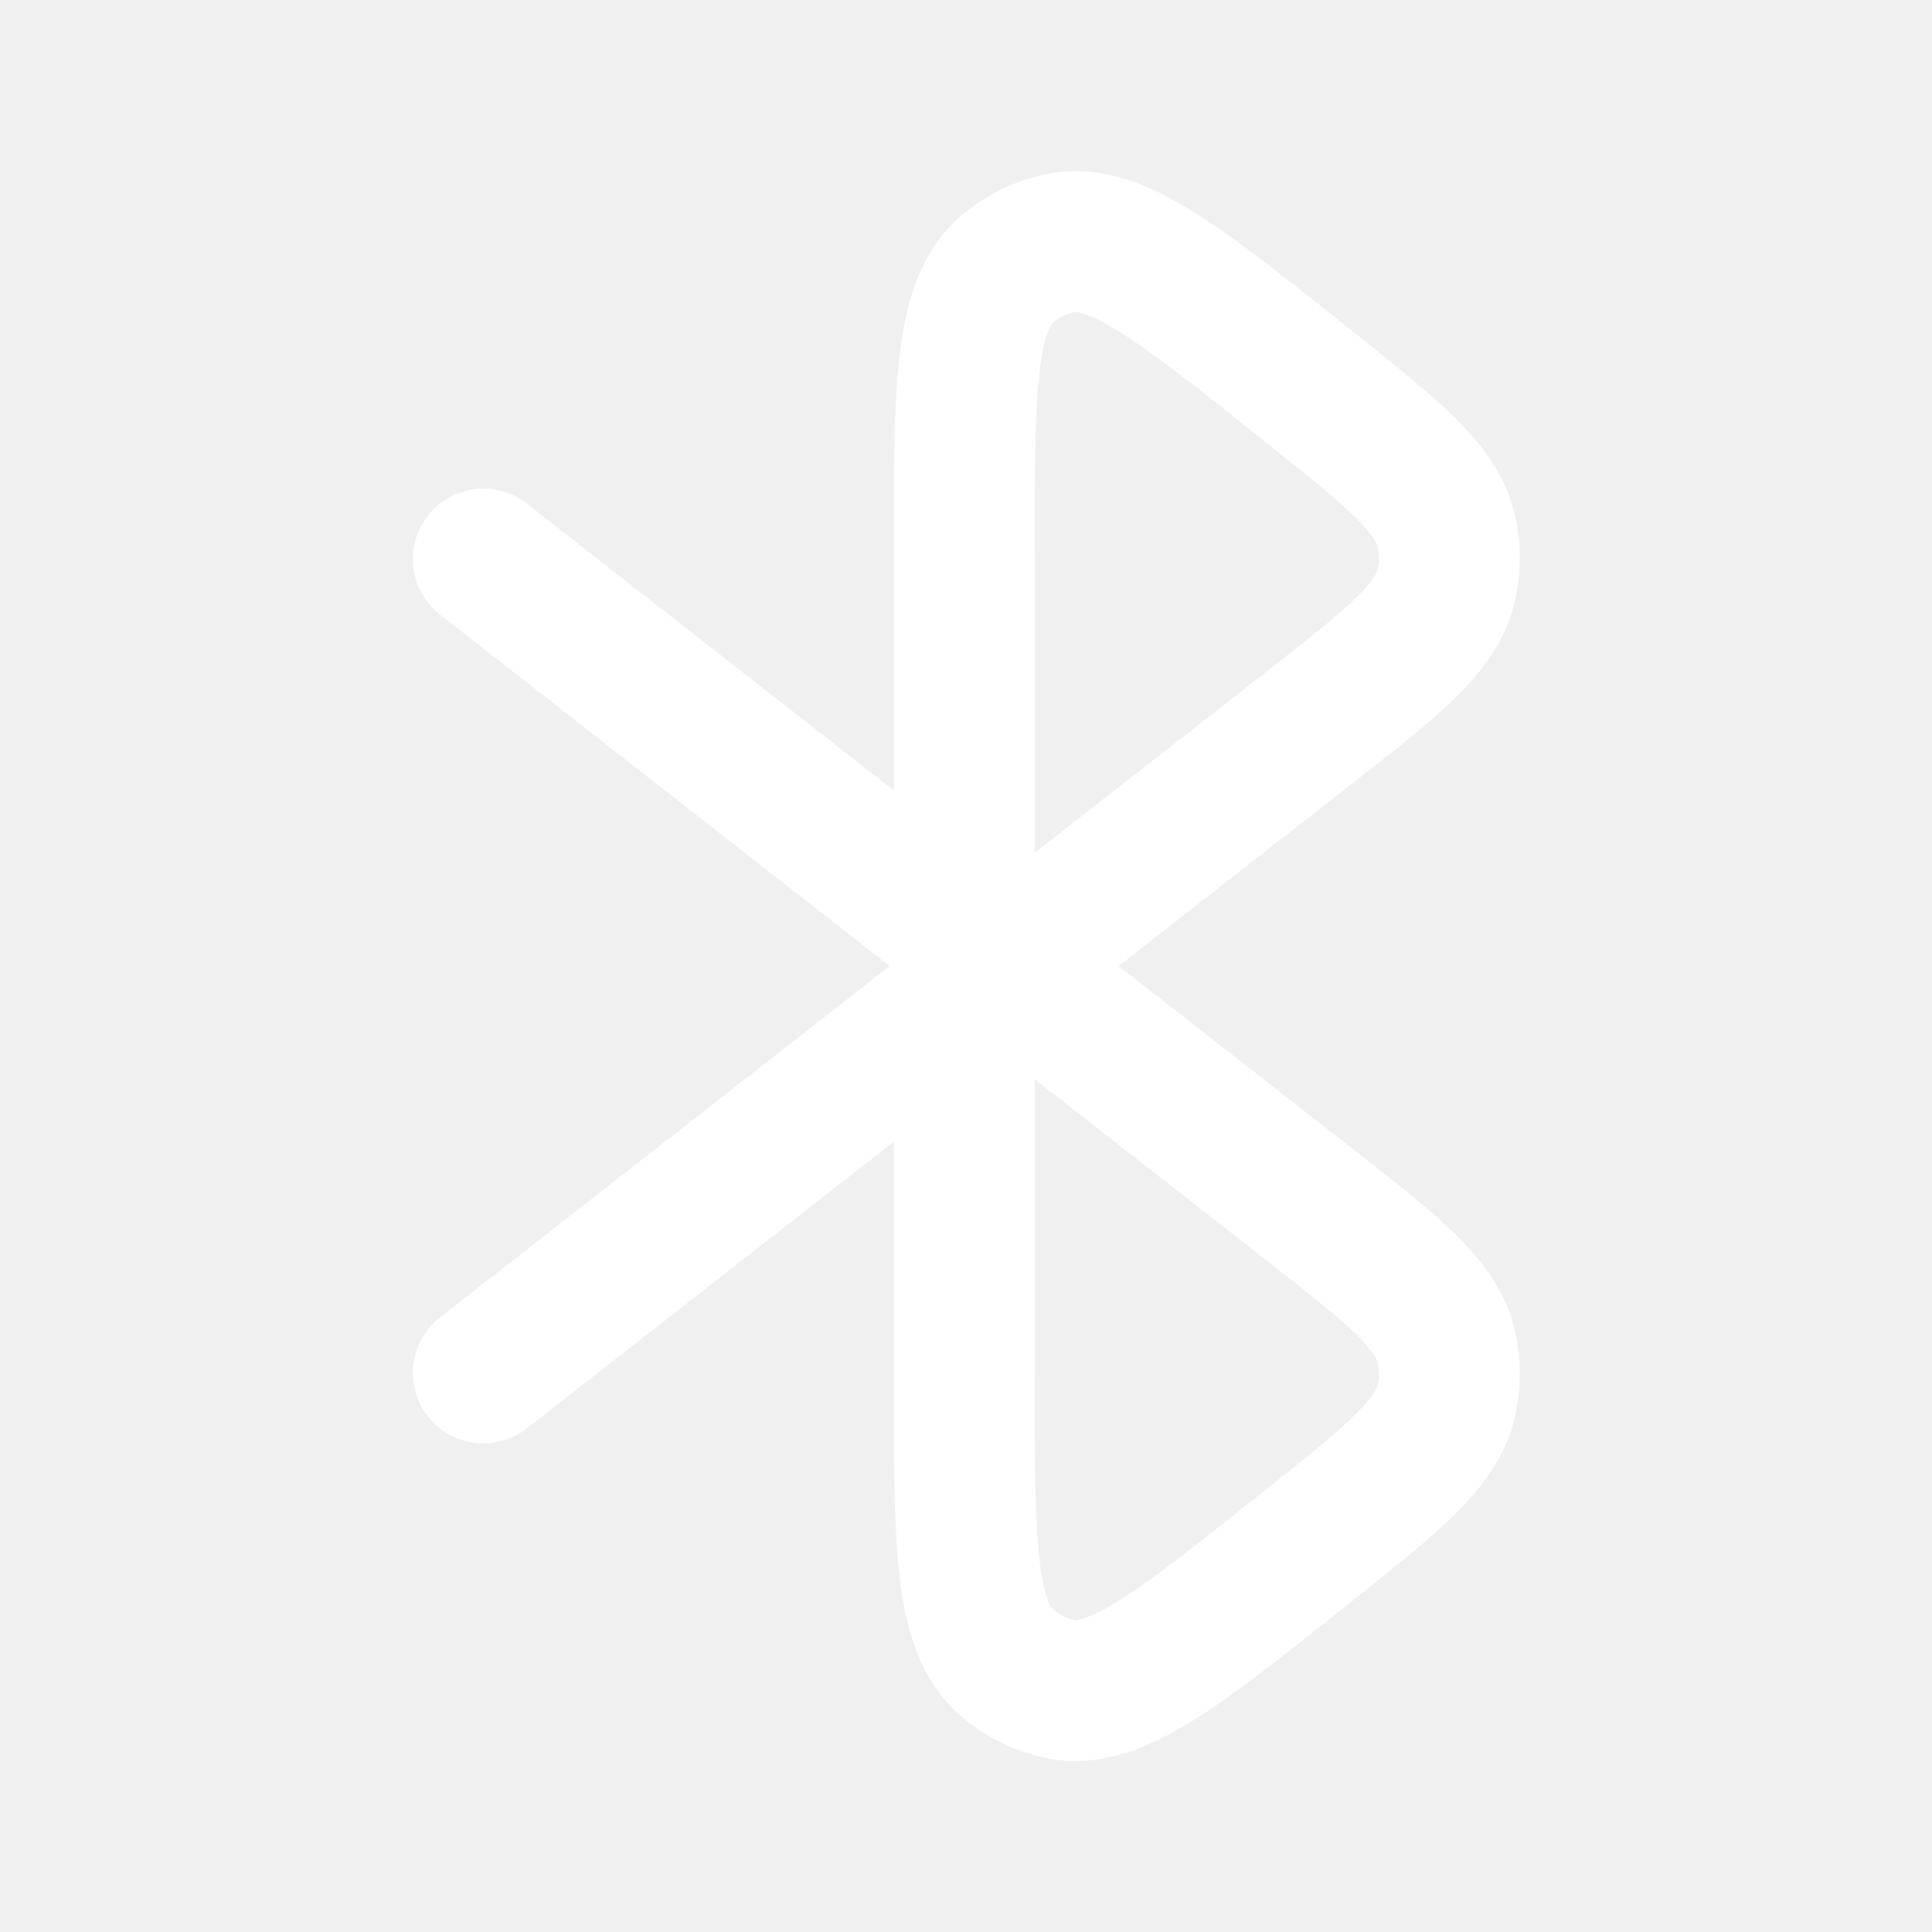
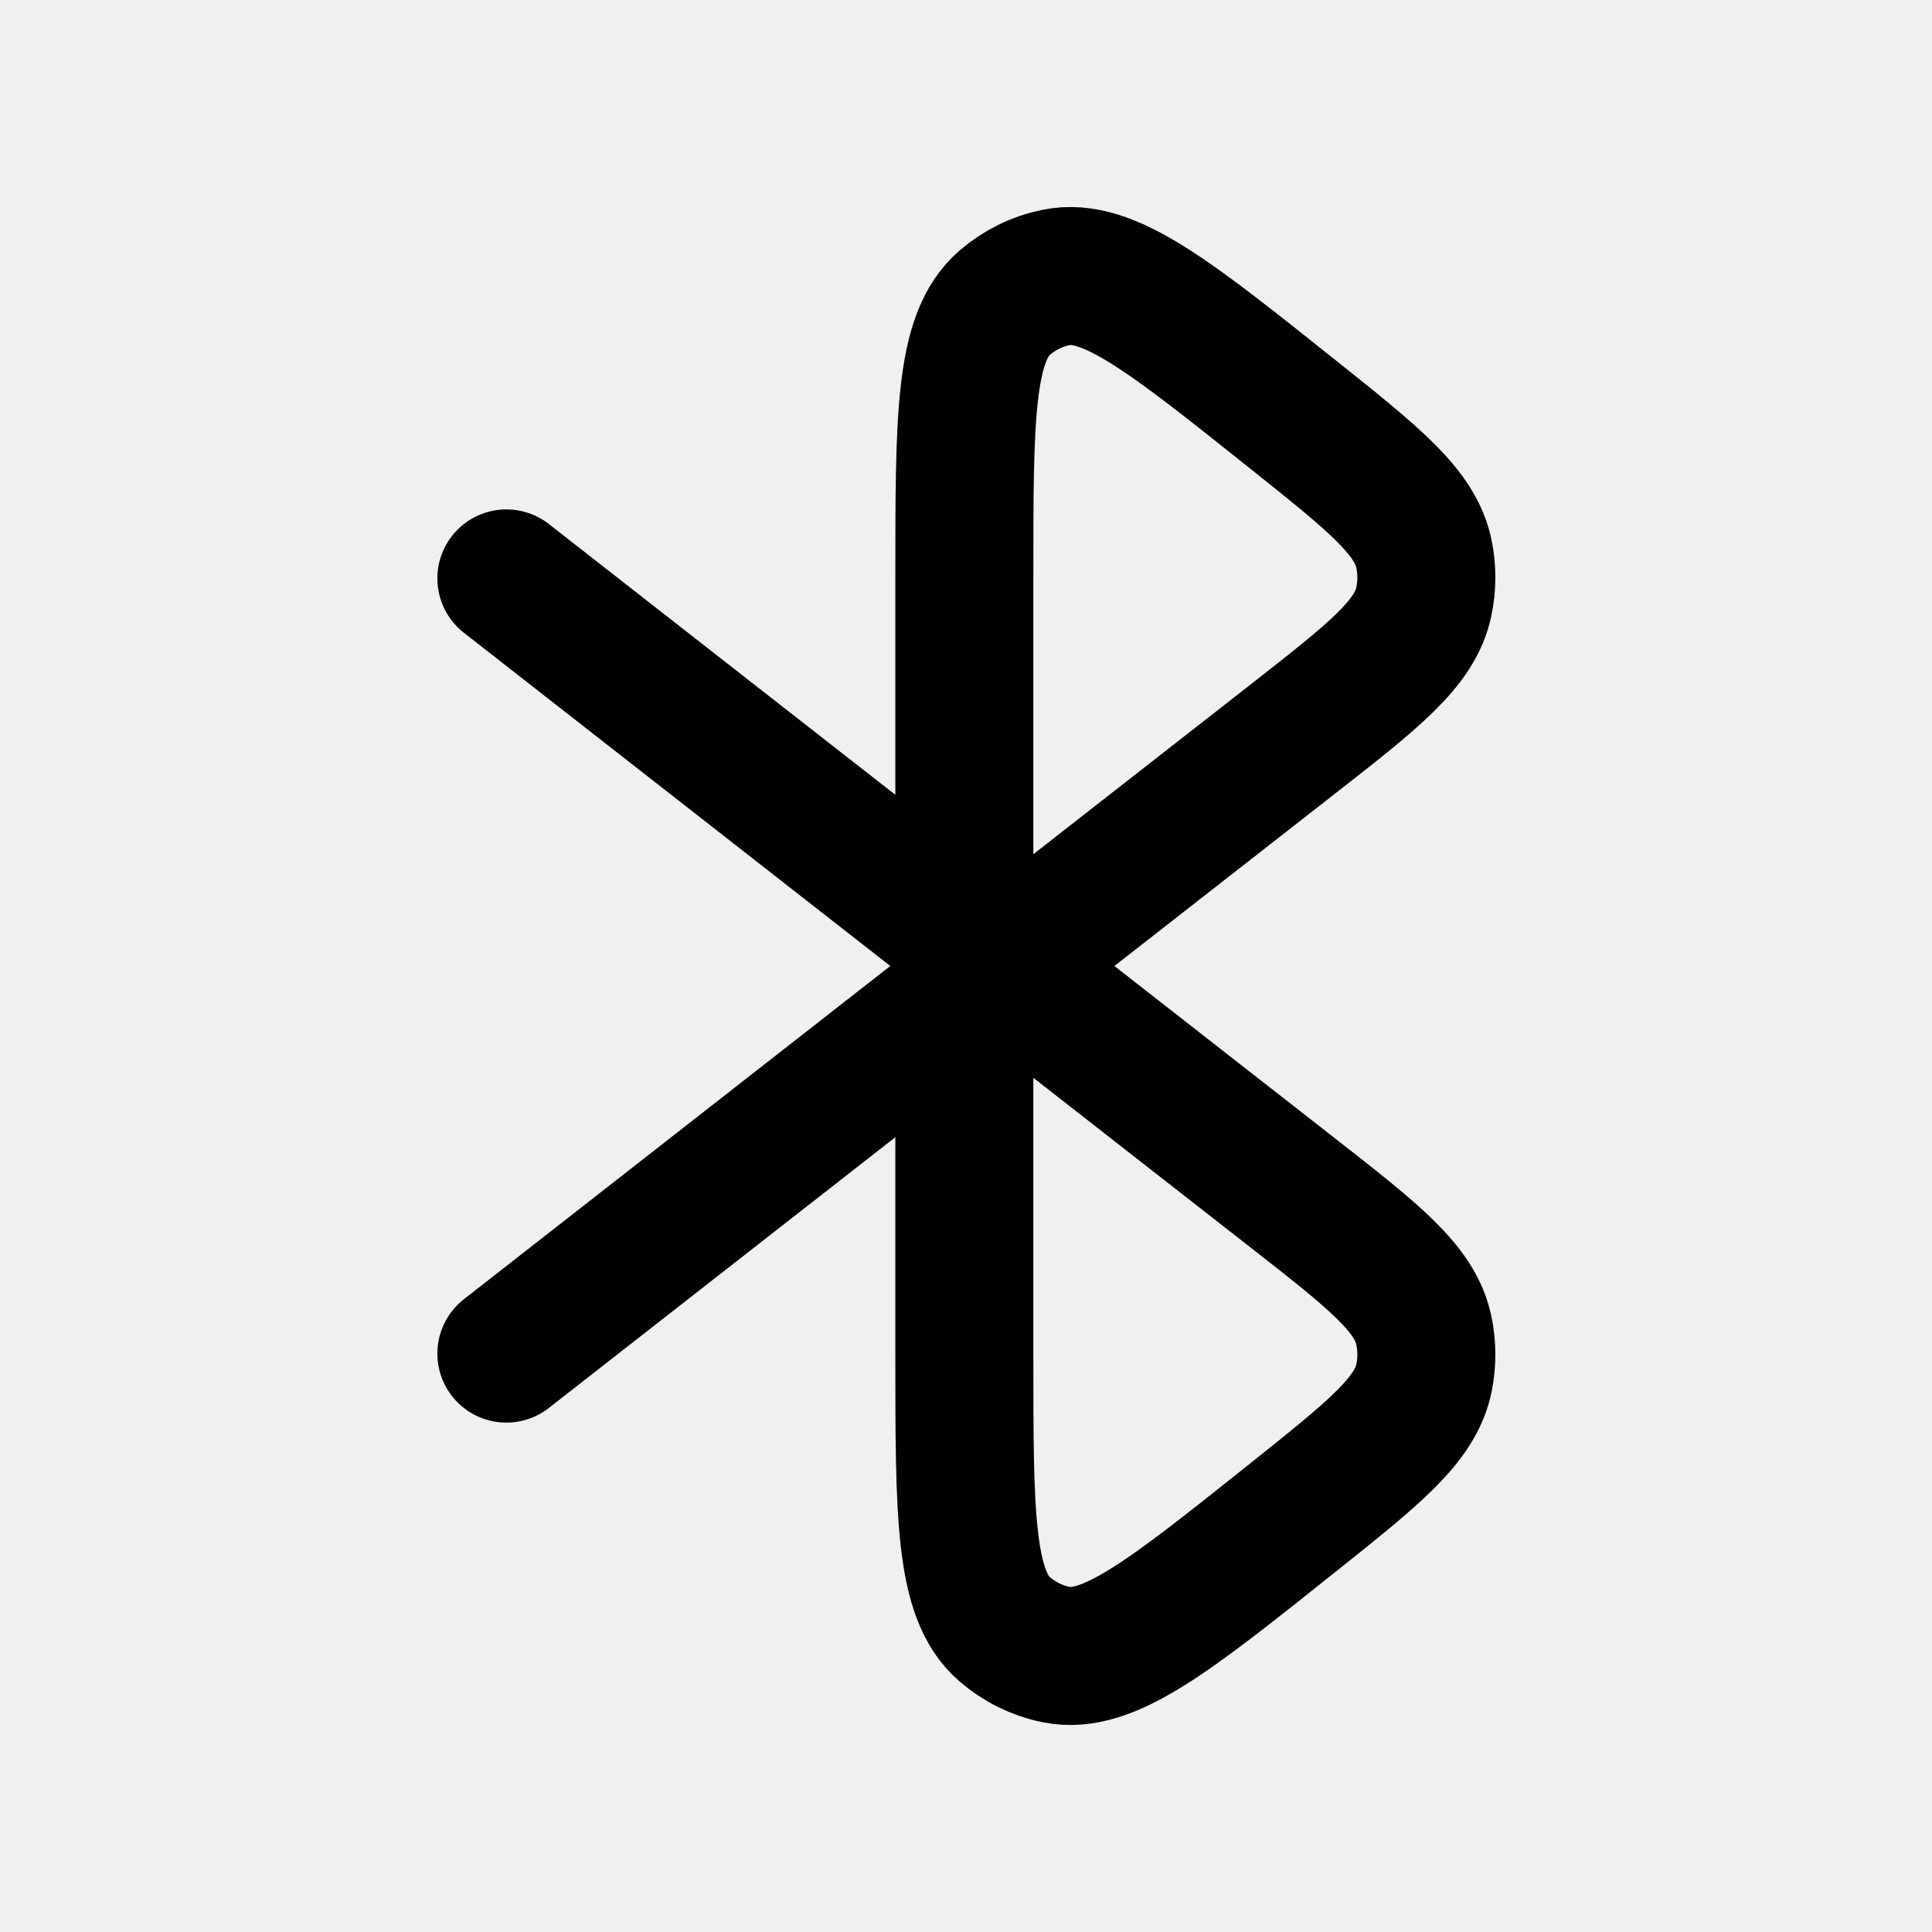
- <svg xmlns="http://www.w3.org/2000/svg" width="16" height="16" viewBox="0 0 16 16" fill="none">
-   <path d="M8.316 8L10.829 9.963L10.829 9.963C11.546 10.524 11.905 10.804 11.981 11.168C12.009 11.303 12.01 11.443 11.983 11.579C11.91 11.944 11.555 12.228 10.843 12.796C9.77 13.652 9.234 14.081 8.782 13.988C8.618 13.954 8.464 13.878 8.336 13.767C7.985 13.464 7.985 12.771 7.985 11.385V8.259M8.316 8L7.985 7.742M8.316 8L10.829 6.037C11.546 5.476 11.905 5.196 11.981 4.832C12.009 4.697 12.01 4.557 11.983 4.421C11.911 4.056 11.555 3.772 10.843 3.204L10.843 3.204C9.77 2.348 9.234 1.919 8.782 2.013C8.618 2.047 8.464 2.122 8.336 2.233C7.985 2.536 7.985 3.229 7.985 4.615V7.742M8.316 8L7.985 8.259M7.985 8.259V7.742M7.985 8.259L4.003 11.37M7.985 7.742L4.003 4.63" stroke-width="1.167" stroke-linecap="round" stroke-linejoin="round" stroke="white" />
+ <svg xmlns="http://www.w3.org/2000/svg" width="21" height="21" viewBox="0 0 21 21" fill="none">
+   <path d="M10.895 10.5L14.036 8.046L14.036 8.046C14.933 7.345 15.381 6.995 15.476 6.541C15.512 6.371 15.513 6.196 15.479 6.026C15.388 5.57 14.944 5.215 14.054 4.505C12.713 3.435 12.042 2.899 11.478 3.016C11.272 3.058 11.08 3.153 10.92 3.291C10.482 3.67 10.482 4.536 10.482 6.269V10.177M10.895 10.5L10.482 10.823M10.895 10.5L14.036 12.954C14.933 13.655 15.381 14.005 15.476 14.459C15.512 14.629 15.513 14.804 15.479 14.974C15.388 15.43 14.944 15.785 14.054 16.495L14.054 16.495C12.713 17.565 12.042 18.101 11.478 17.984C11.272 17.942 11.08 17.847 10.92 17.709C10.482 17.33 10.482 16.464 10.482 14.732V10.823M10.895 10.5L10.482 10.177M10.482 10.177V10.823M10.482 10.177L5.504 6.287M10.482 10.823L5.504 14.713" stroke-width="1.5" stroke-linecap="round" stroke-linejoin="round" stroke="currentColor" />
</svg>
